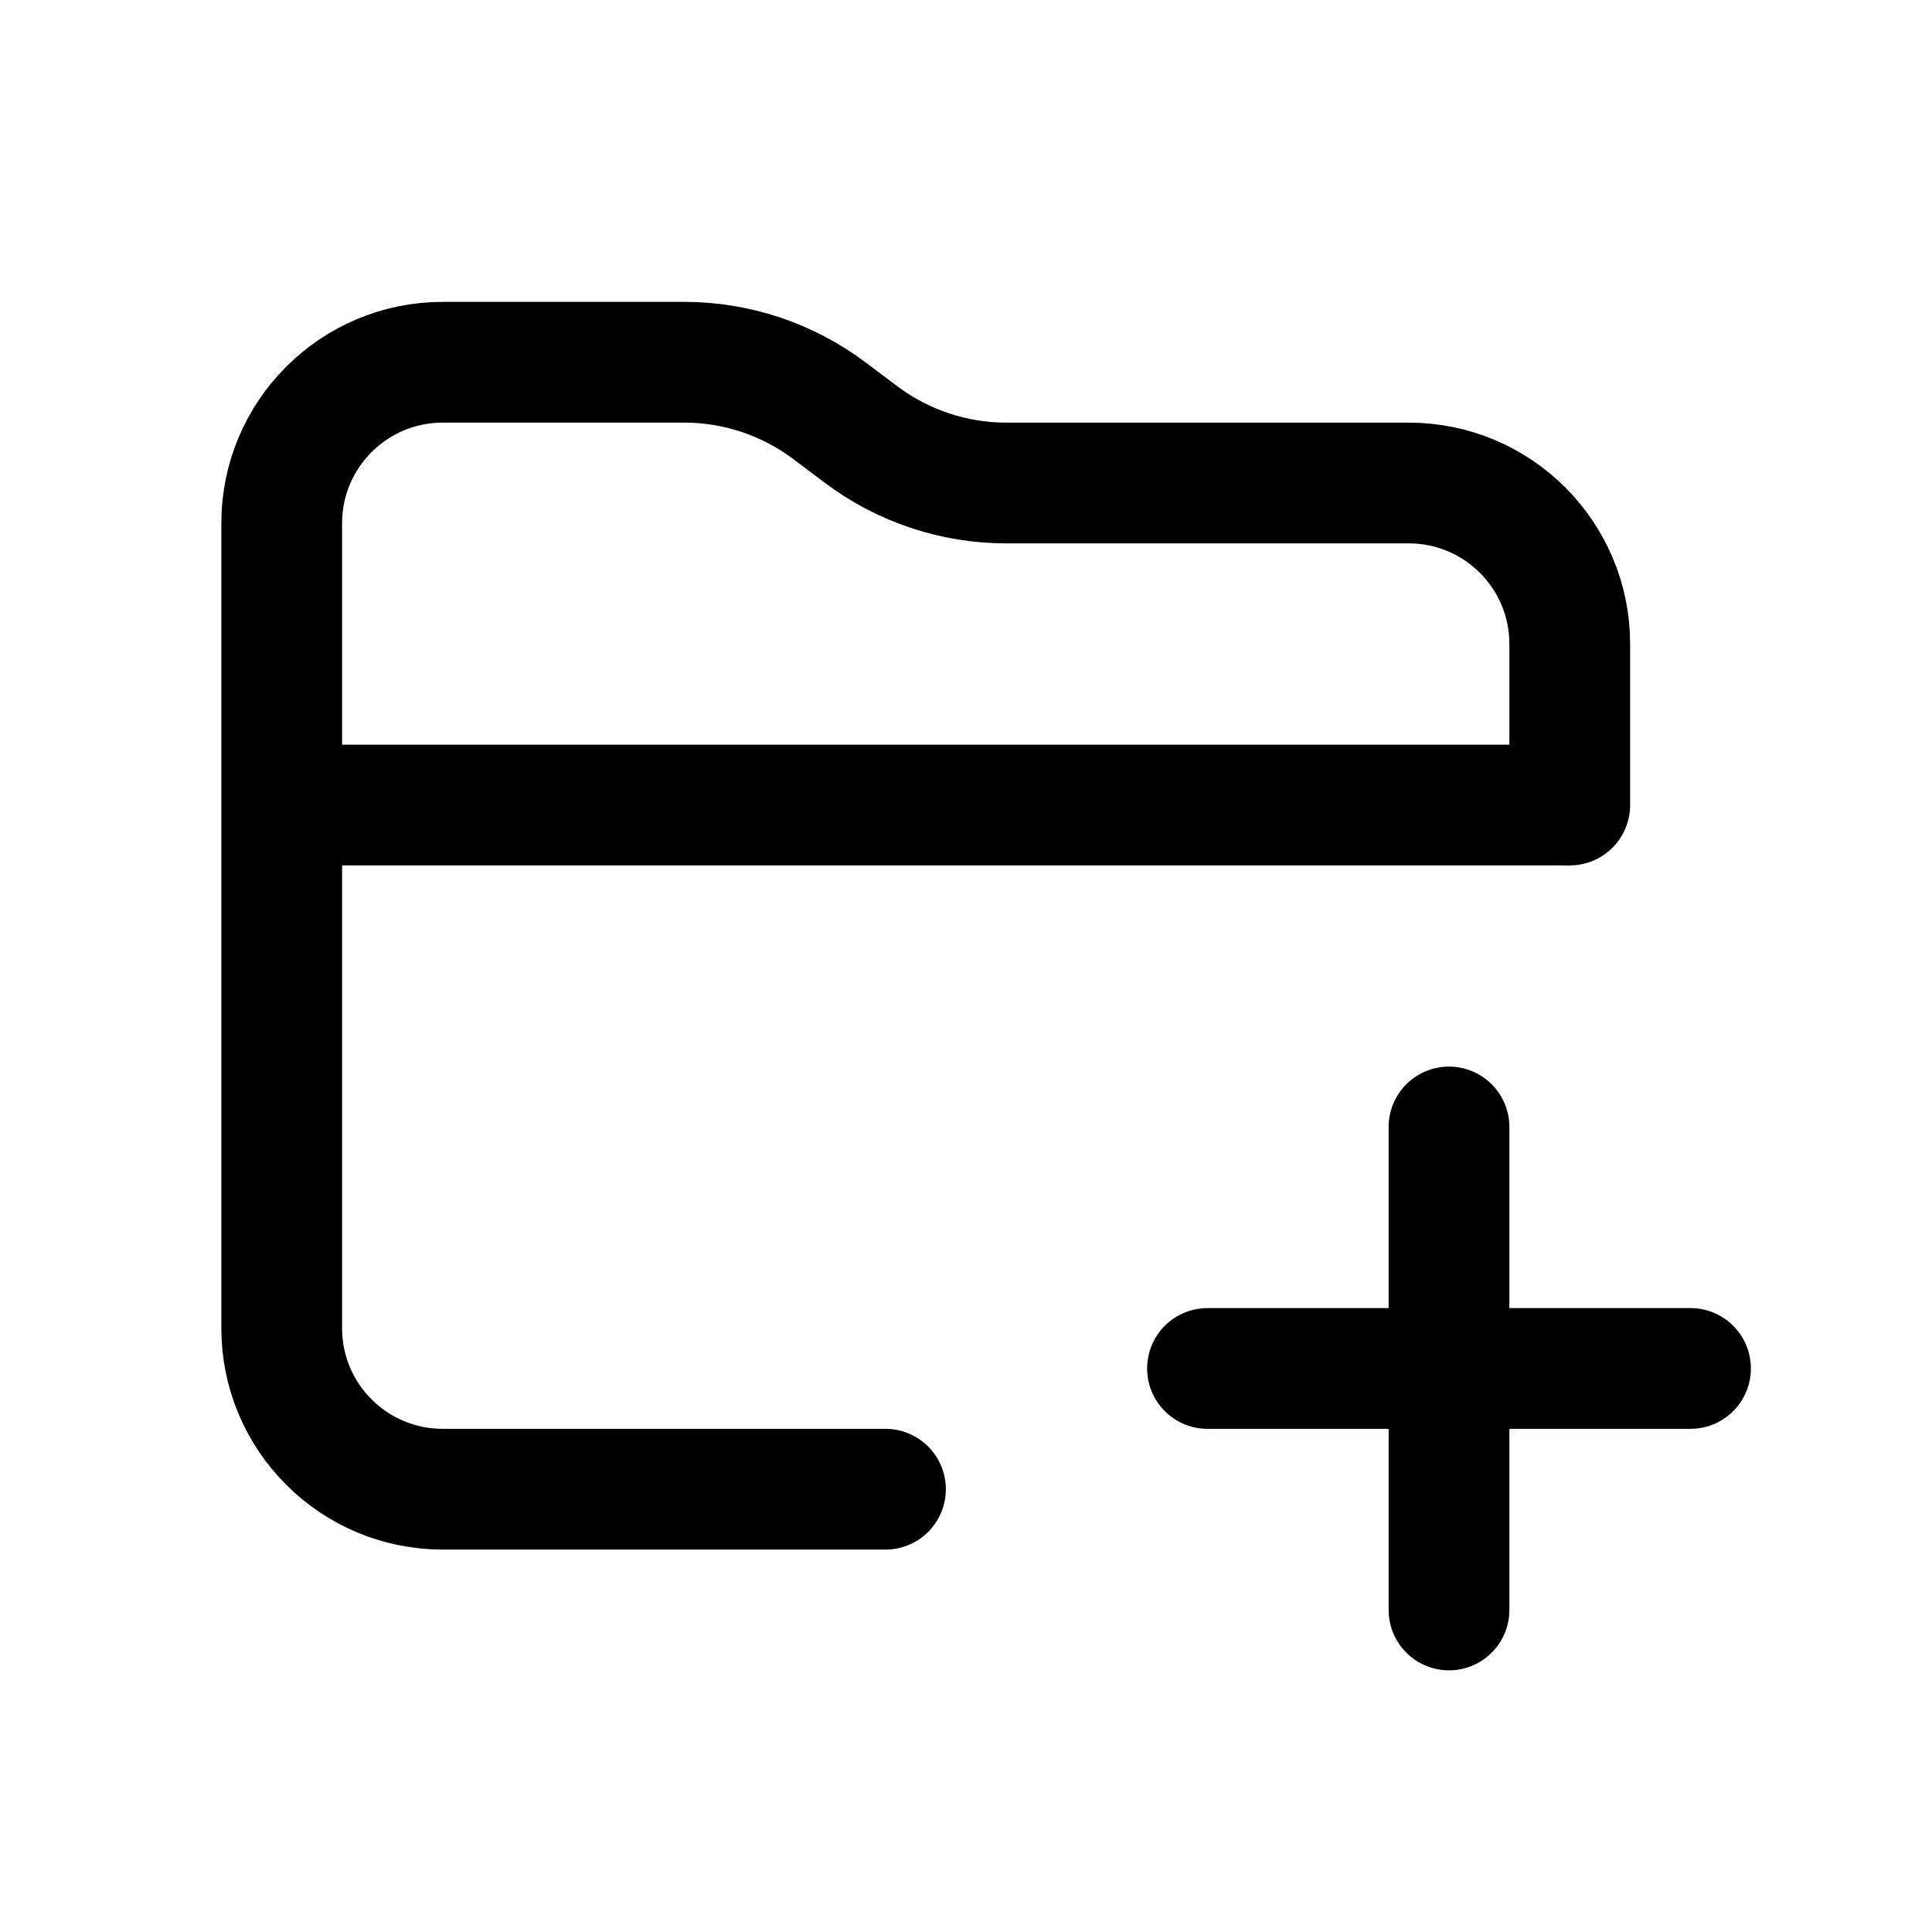
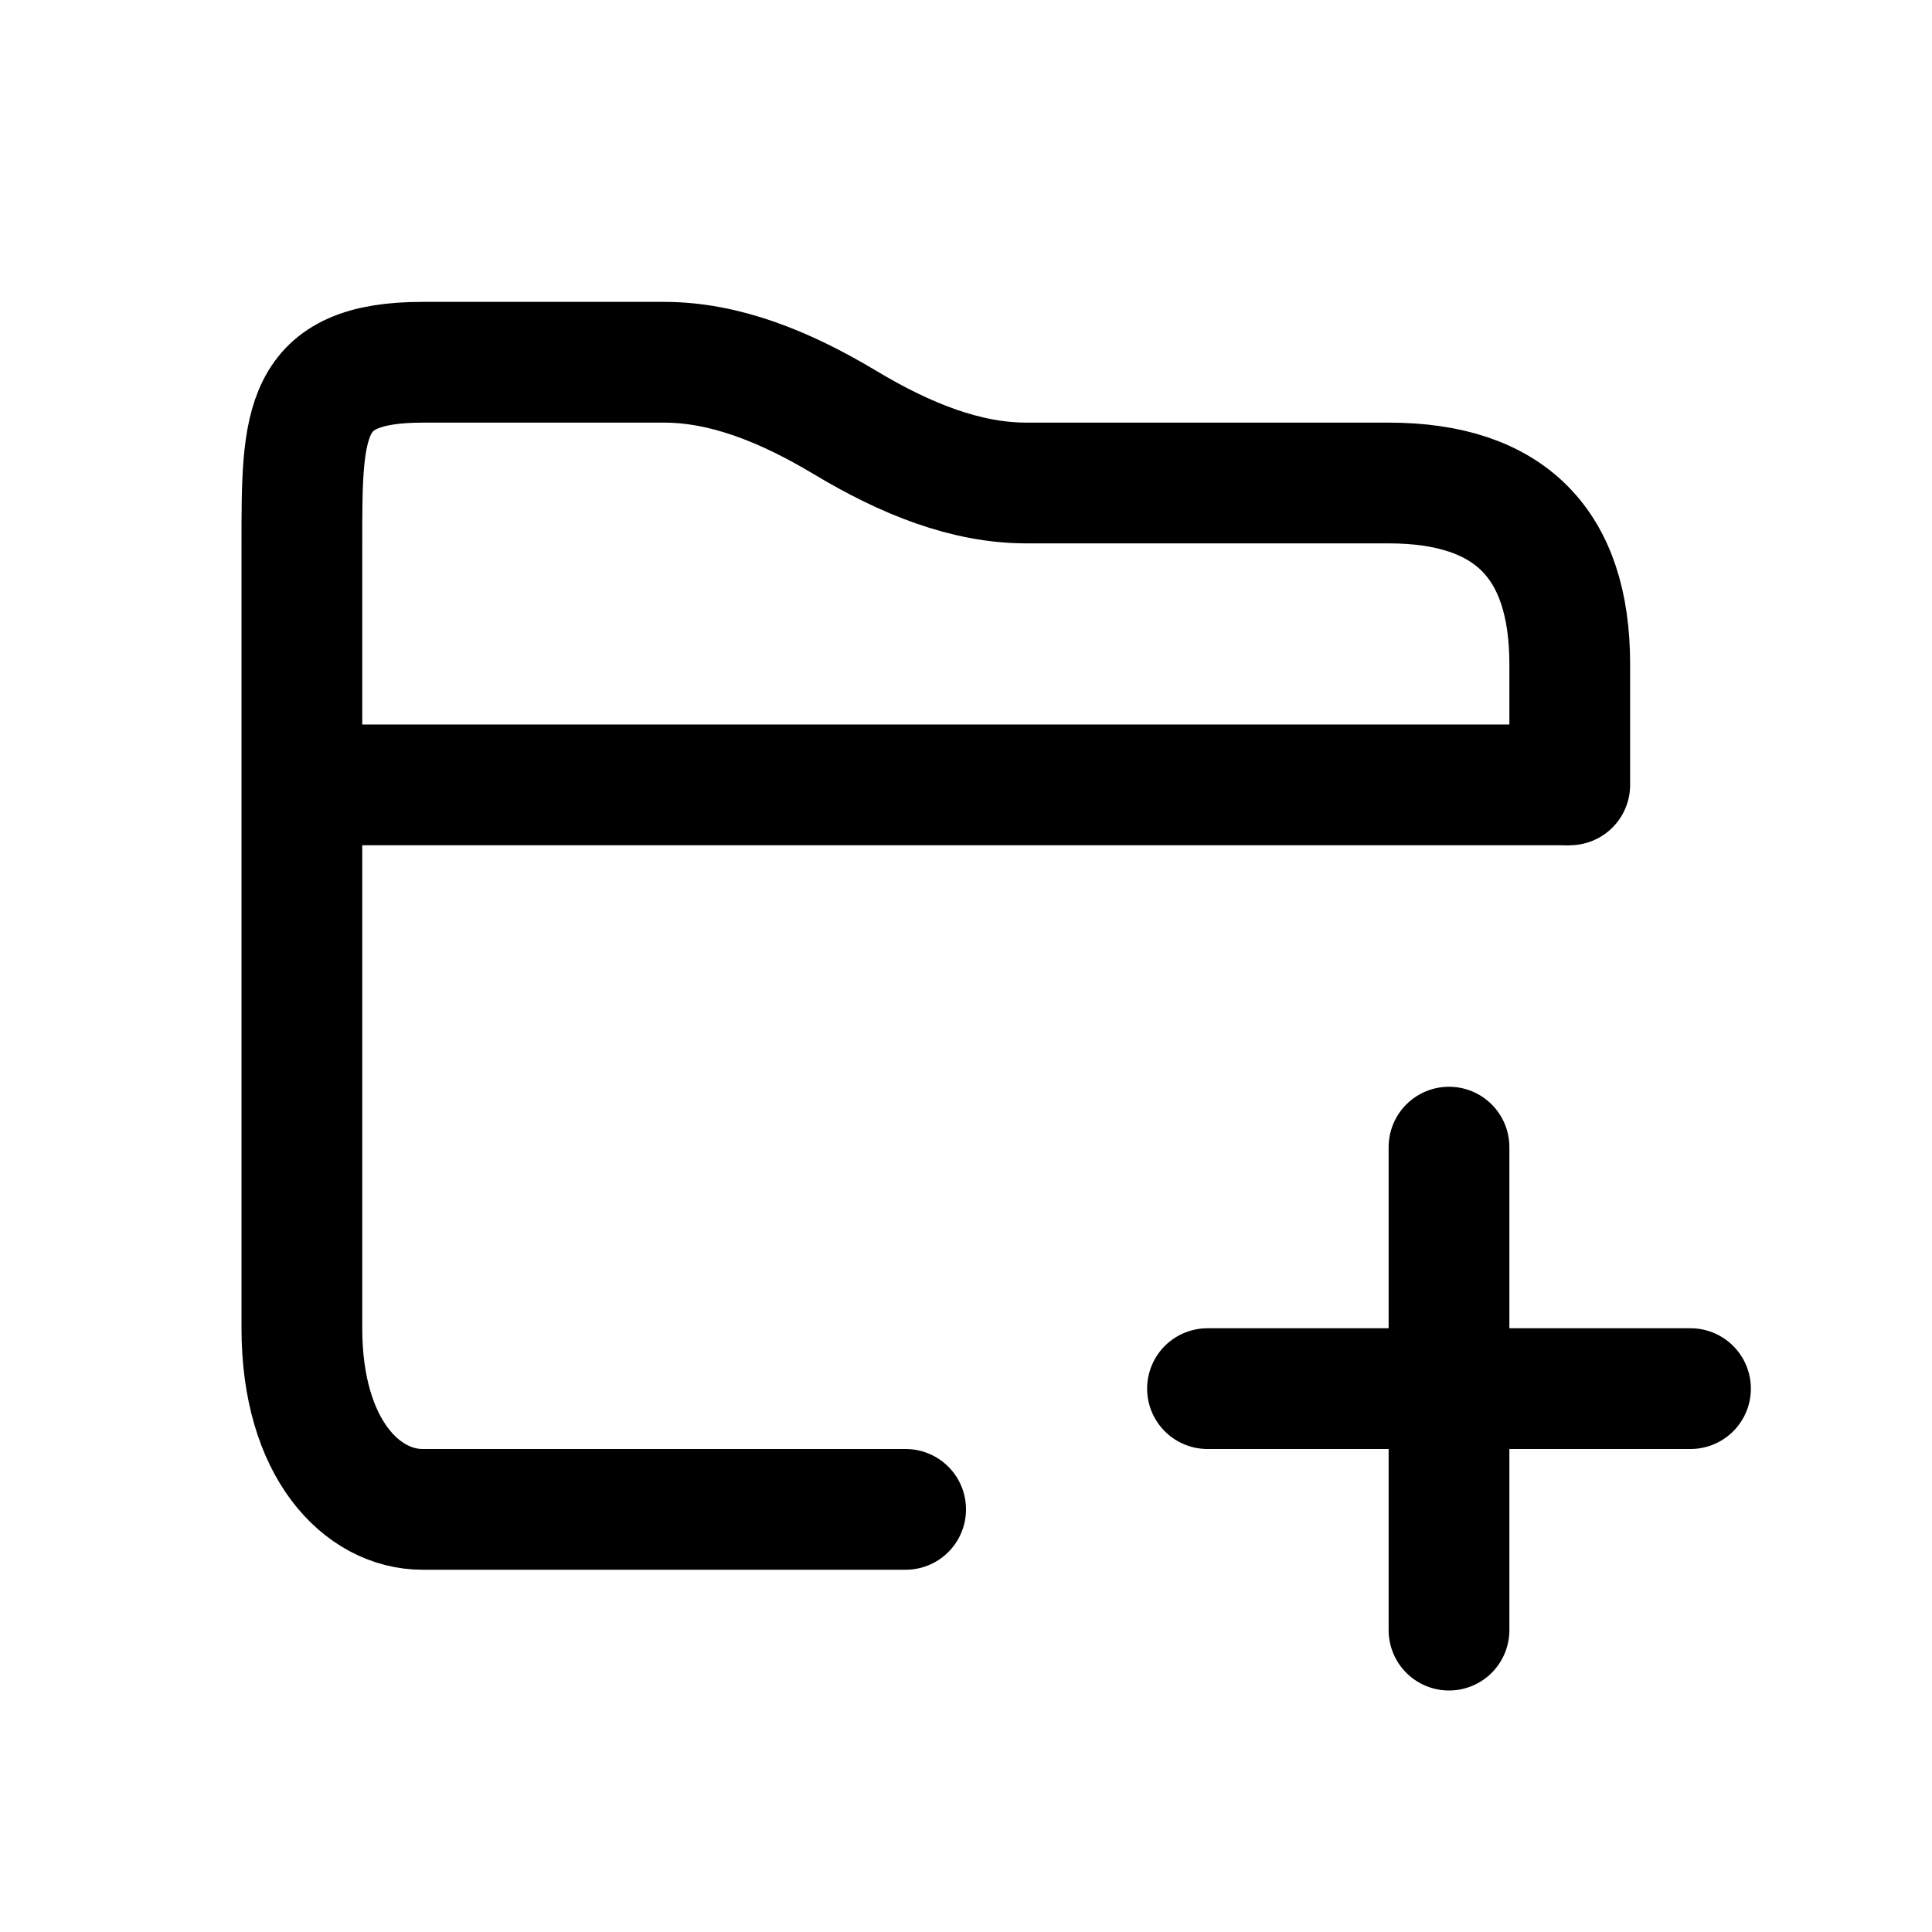
<svg xmlns="http://www.w3.org/2000/svg" width="16" height="16" viewBox="0 0 16 16" fill="none">
-   <path d="M13 6.667V5.333C13 4.597 12.403 4 11.667 4H8.333C7.901 4 7.48 3.86 7.133 3.6L6.867 3.4C6.52 3.14 6.099 3 5.667 3H3.667C2.93 3 2.333 3.597 2.333 4.333V11C2.333 11.736 2.93 12.333 3.667 12.333H7.333" stroke="black" stroke-width="1" stroke-linecap="round" />
-   <path d="M12 11.333V9.333M12 11.333H10M12 11.333H14M12 11.333V13.333" stroke="black" stroke-width="1" stroke-linecap="round" />
-   <path d="M2.333 6.667H7.947H13" stroke="black" stroke-width="1" />
+   <path d="M13 6.5V5.5C13 4.5 12.5 4 11.5 4H8.5C8 4 7.5 3.8 7 3.5L7 3.5C6.5 3.2 6 3 5.5 3H3.5C2.5 3 2.5 3.5 2.5 4.5V11C2.5 12 3 12.5 3.5 12.5H7.5" stroke="black" stroke-width="1" stroke-linecap="round" />
+   <path d="M12 11.5V9.5M12 11.5H10M12 11.5H14M12 11.5V13.5" stroke="black" stroke-width="1" stroke-linecap="round" />
+   <path d="M2.5 6.5H8H13" stroke="black" stroke-width="1" />
</svg>
